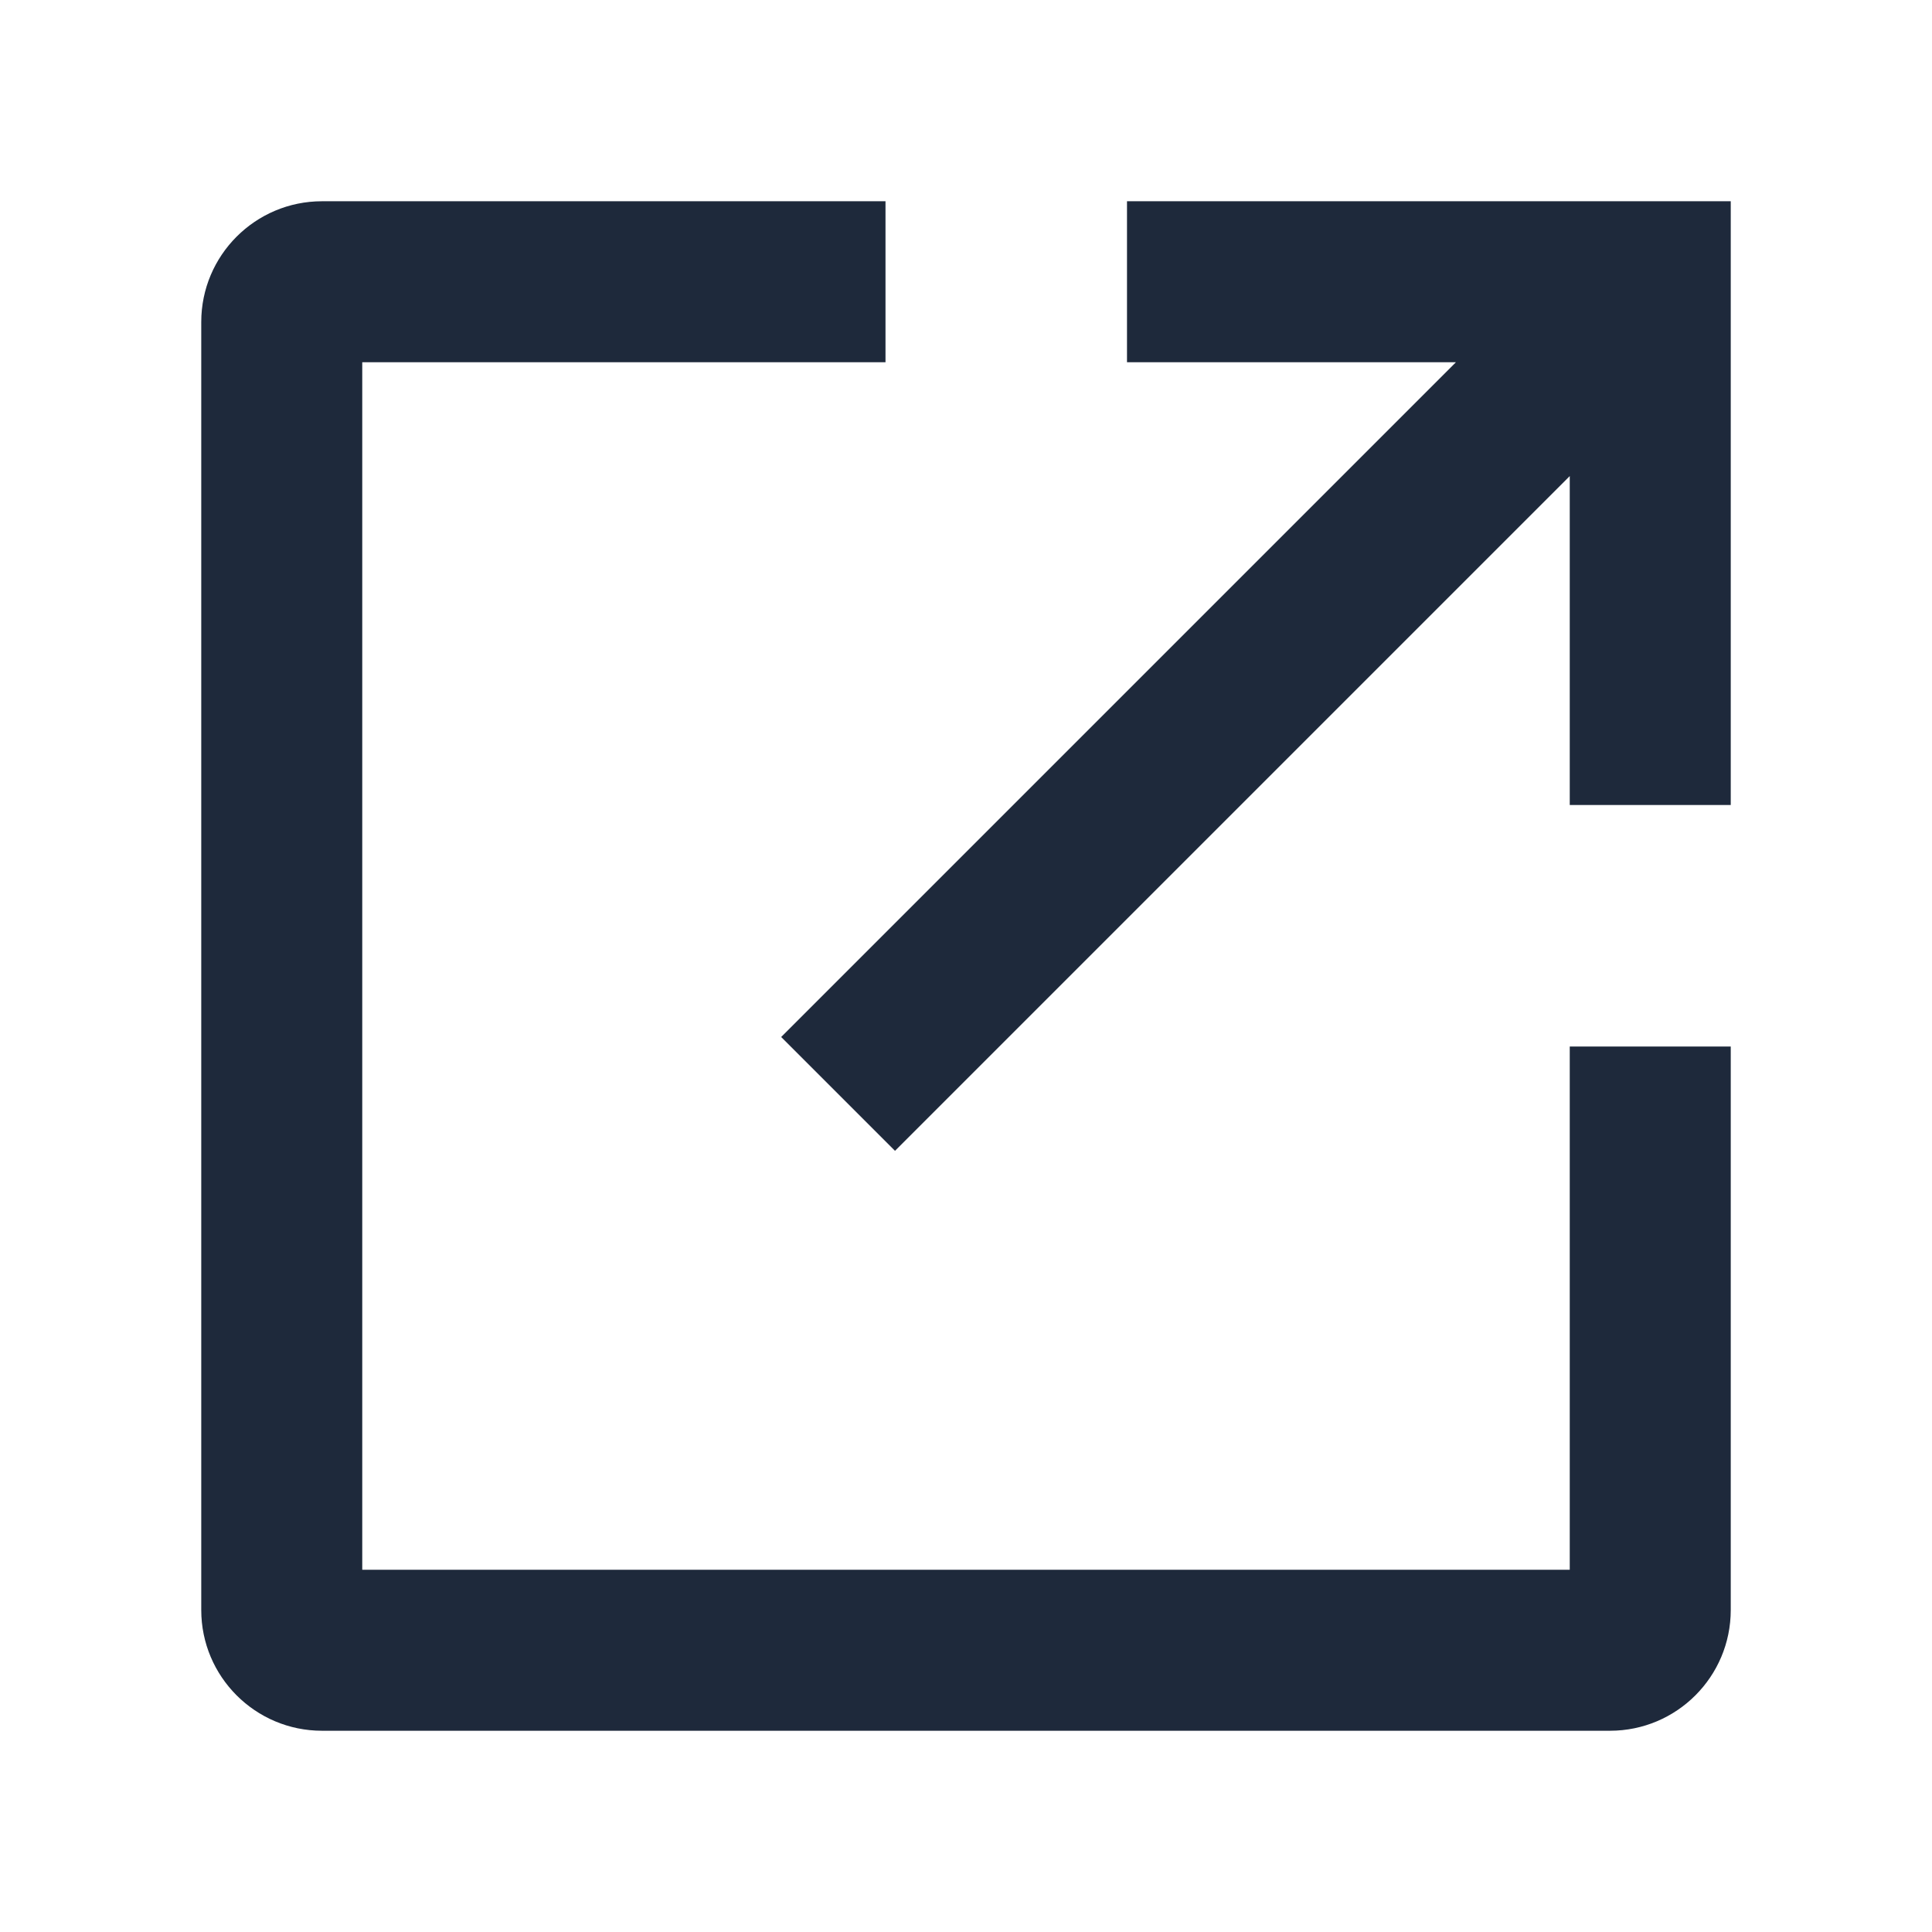
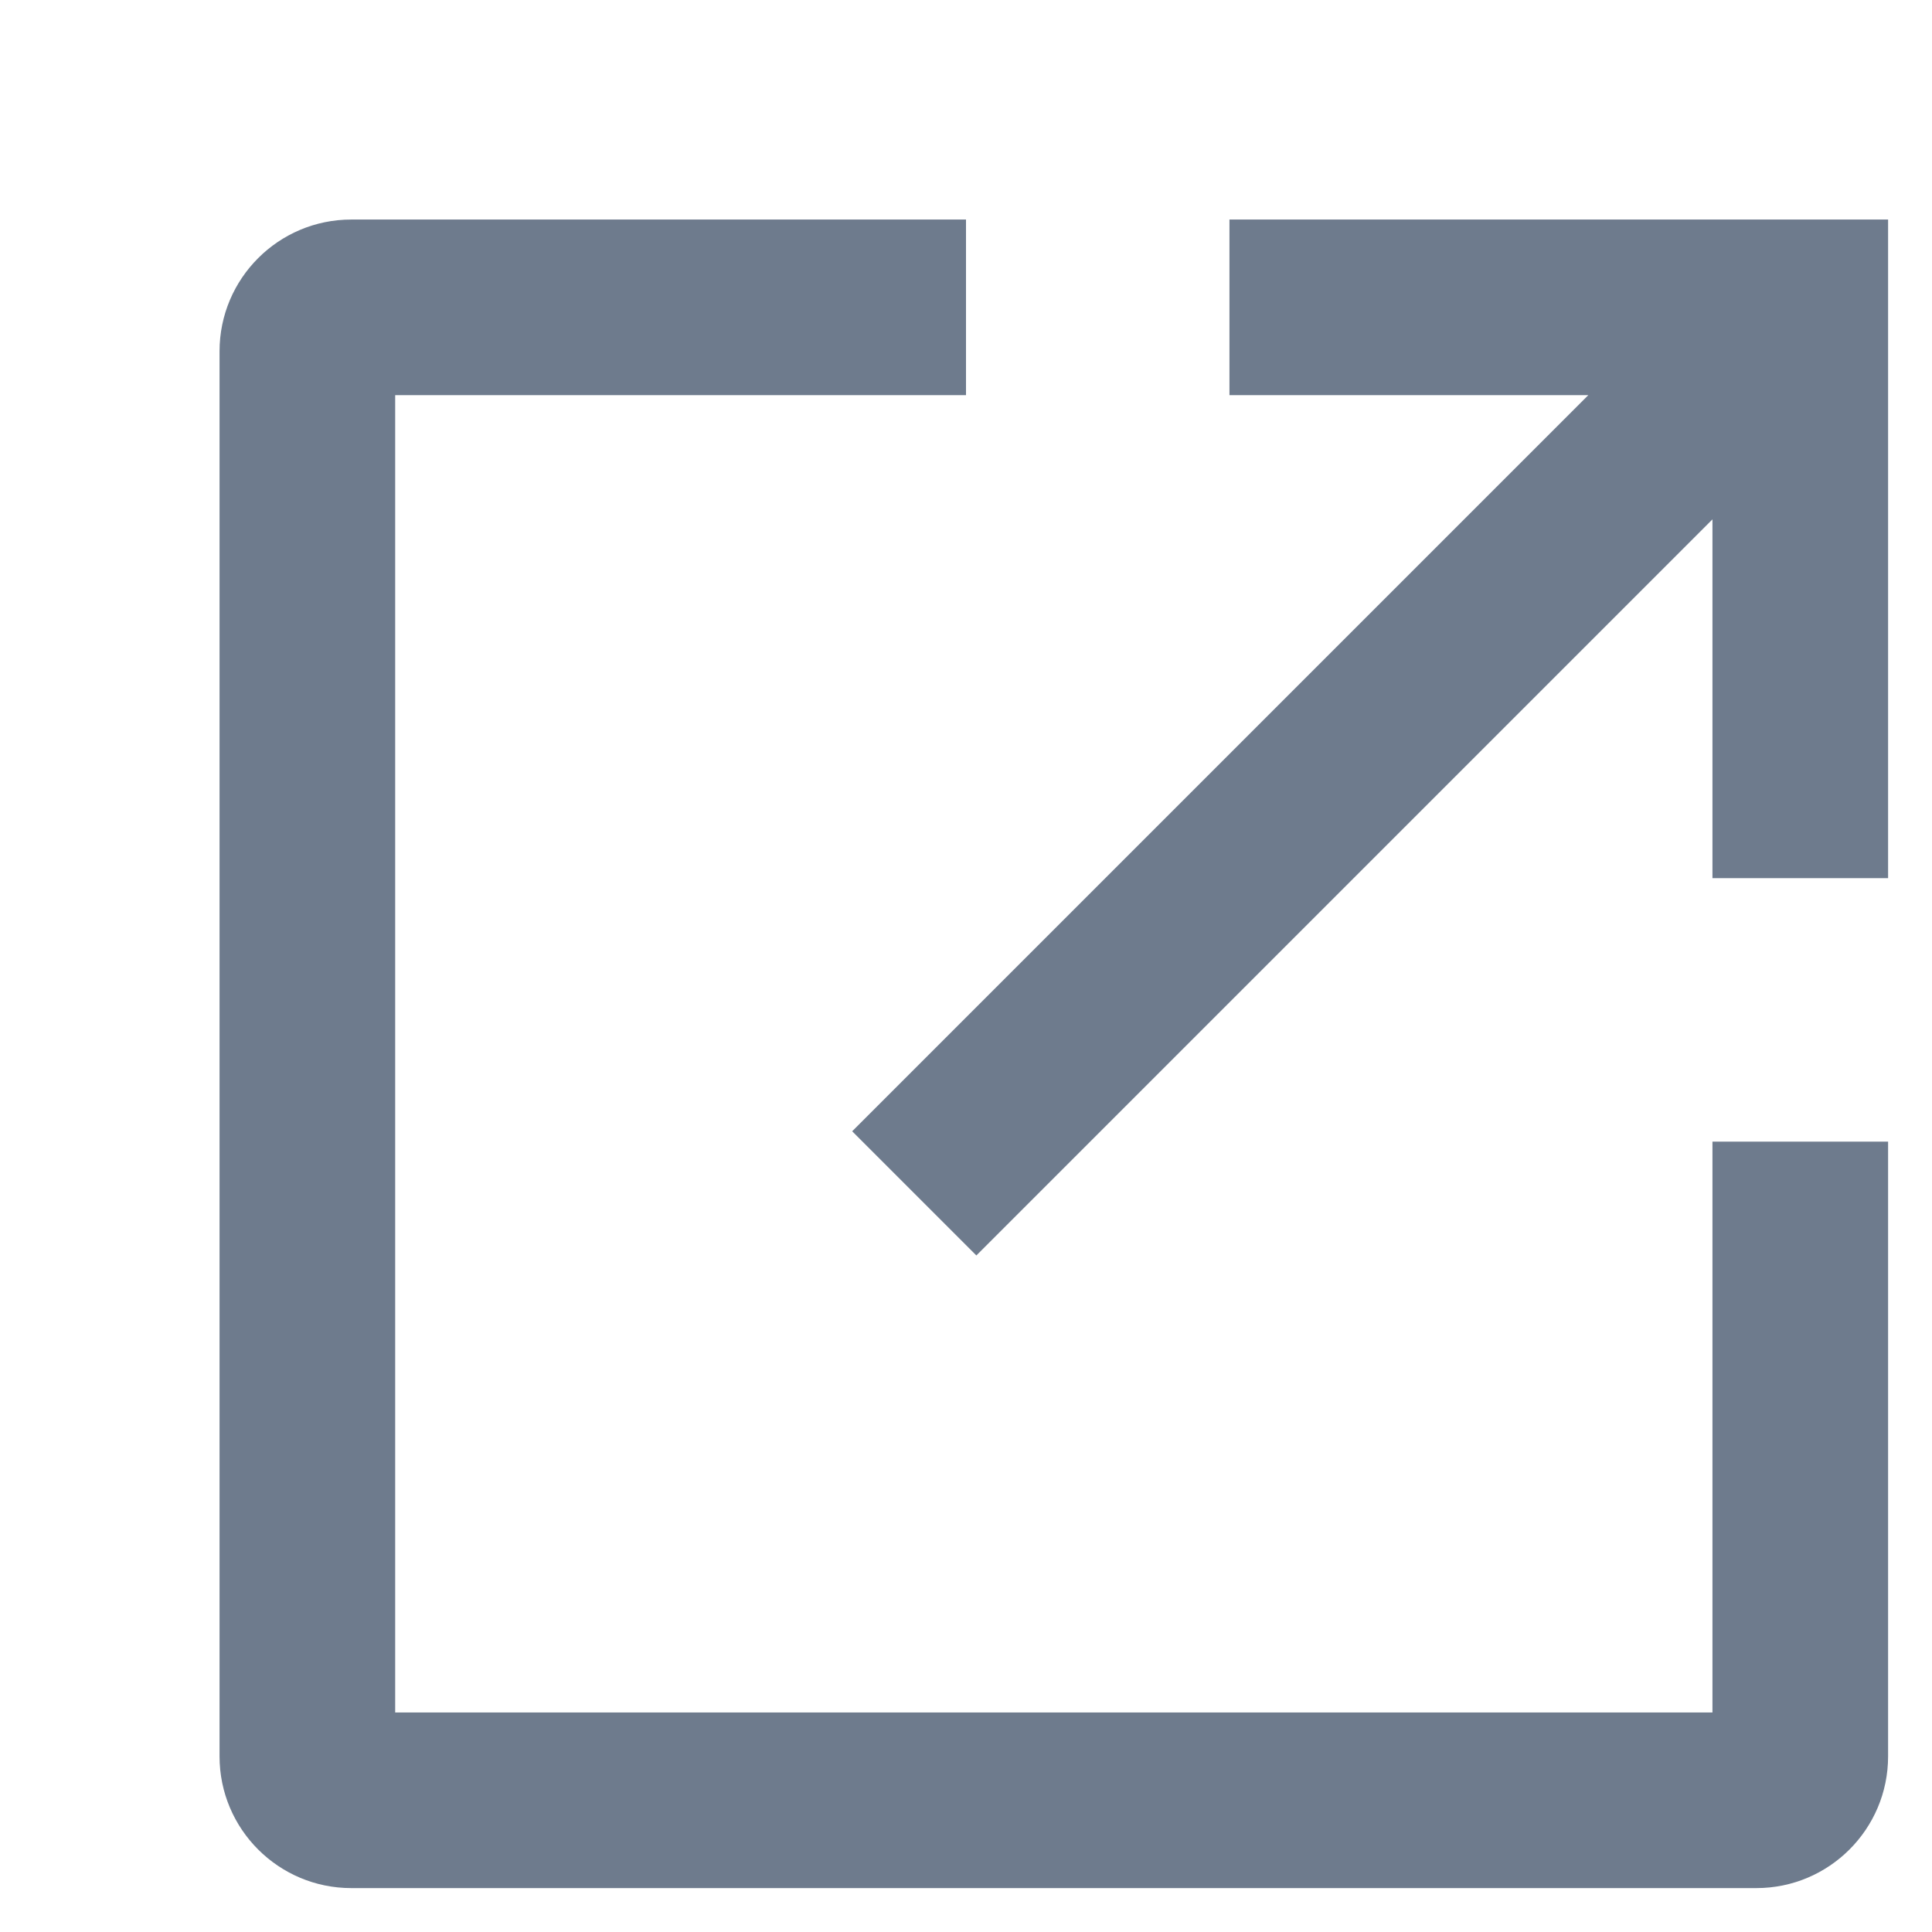
- <svg xmlns="http://www.w3.org/2000/svg" width="12" height="12" viewBox="0 0 12 12" fill="none">
-   <path fill-rule="evenodd" clip-rule="evenodd" d="M10.75 1.25L10.75 5H9.75L9.75 2.957L5.559 7.148L4.852 6.441L9.043 2.25L7 2.25L7 1.25L10.75 1.25ZM9.75 6.5L9.75 9.75L2.25 9.75L2.25 2.25L5.5 2.25V1.25L2 1.25C1.586 1.25 1.25 1.586 1.25 2L1.25 10C1.25 10.414 1.586 10.75 2 10.75L10 10.75C10.414 10.75 10.75 10.414 10.75 10L10.75 6.5H9.75Z" fill="#1E293B" />
+ <svg xmlns="http://www.w3.org/2000/svg" width="11" height="11" viewBox="0 0 11 11" fill="none">
+   <path fill-rule="evenodd" clip-rule="evenodd" d="M10.75 1.25L10.75 5H9.75L9.75 2.957L5.559 7.148L4.852 6.441L9.043 2.25L7 2.25L7 1.25L10.75 1.25ZM9.75 6.5L9.75 9.75L2.25 9.75L2.25 2.25L5.5 2.25V1.25L2 1.25C1.586 1.25 1.25 1.586 1.25 2L1.25 10C1.25 10.414 1.586 10.75 2 10.75L10 10.75C10.414 10.75 10.75 10.414 10.75 10L10.75 6.5H9.75Z" fill="#6E7B8D" />
</svg>
